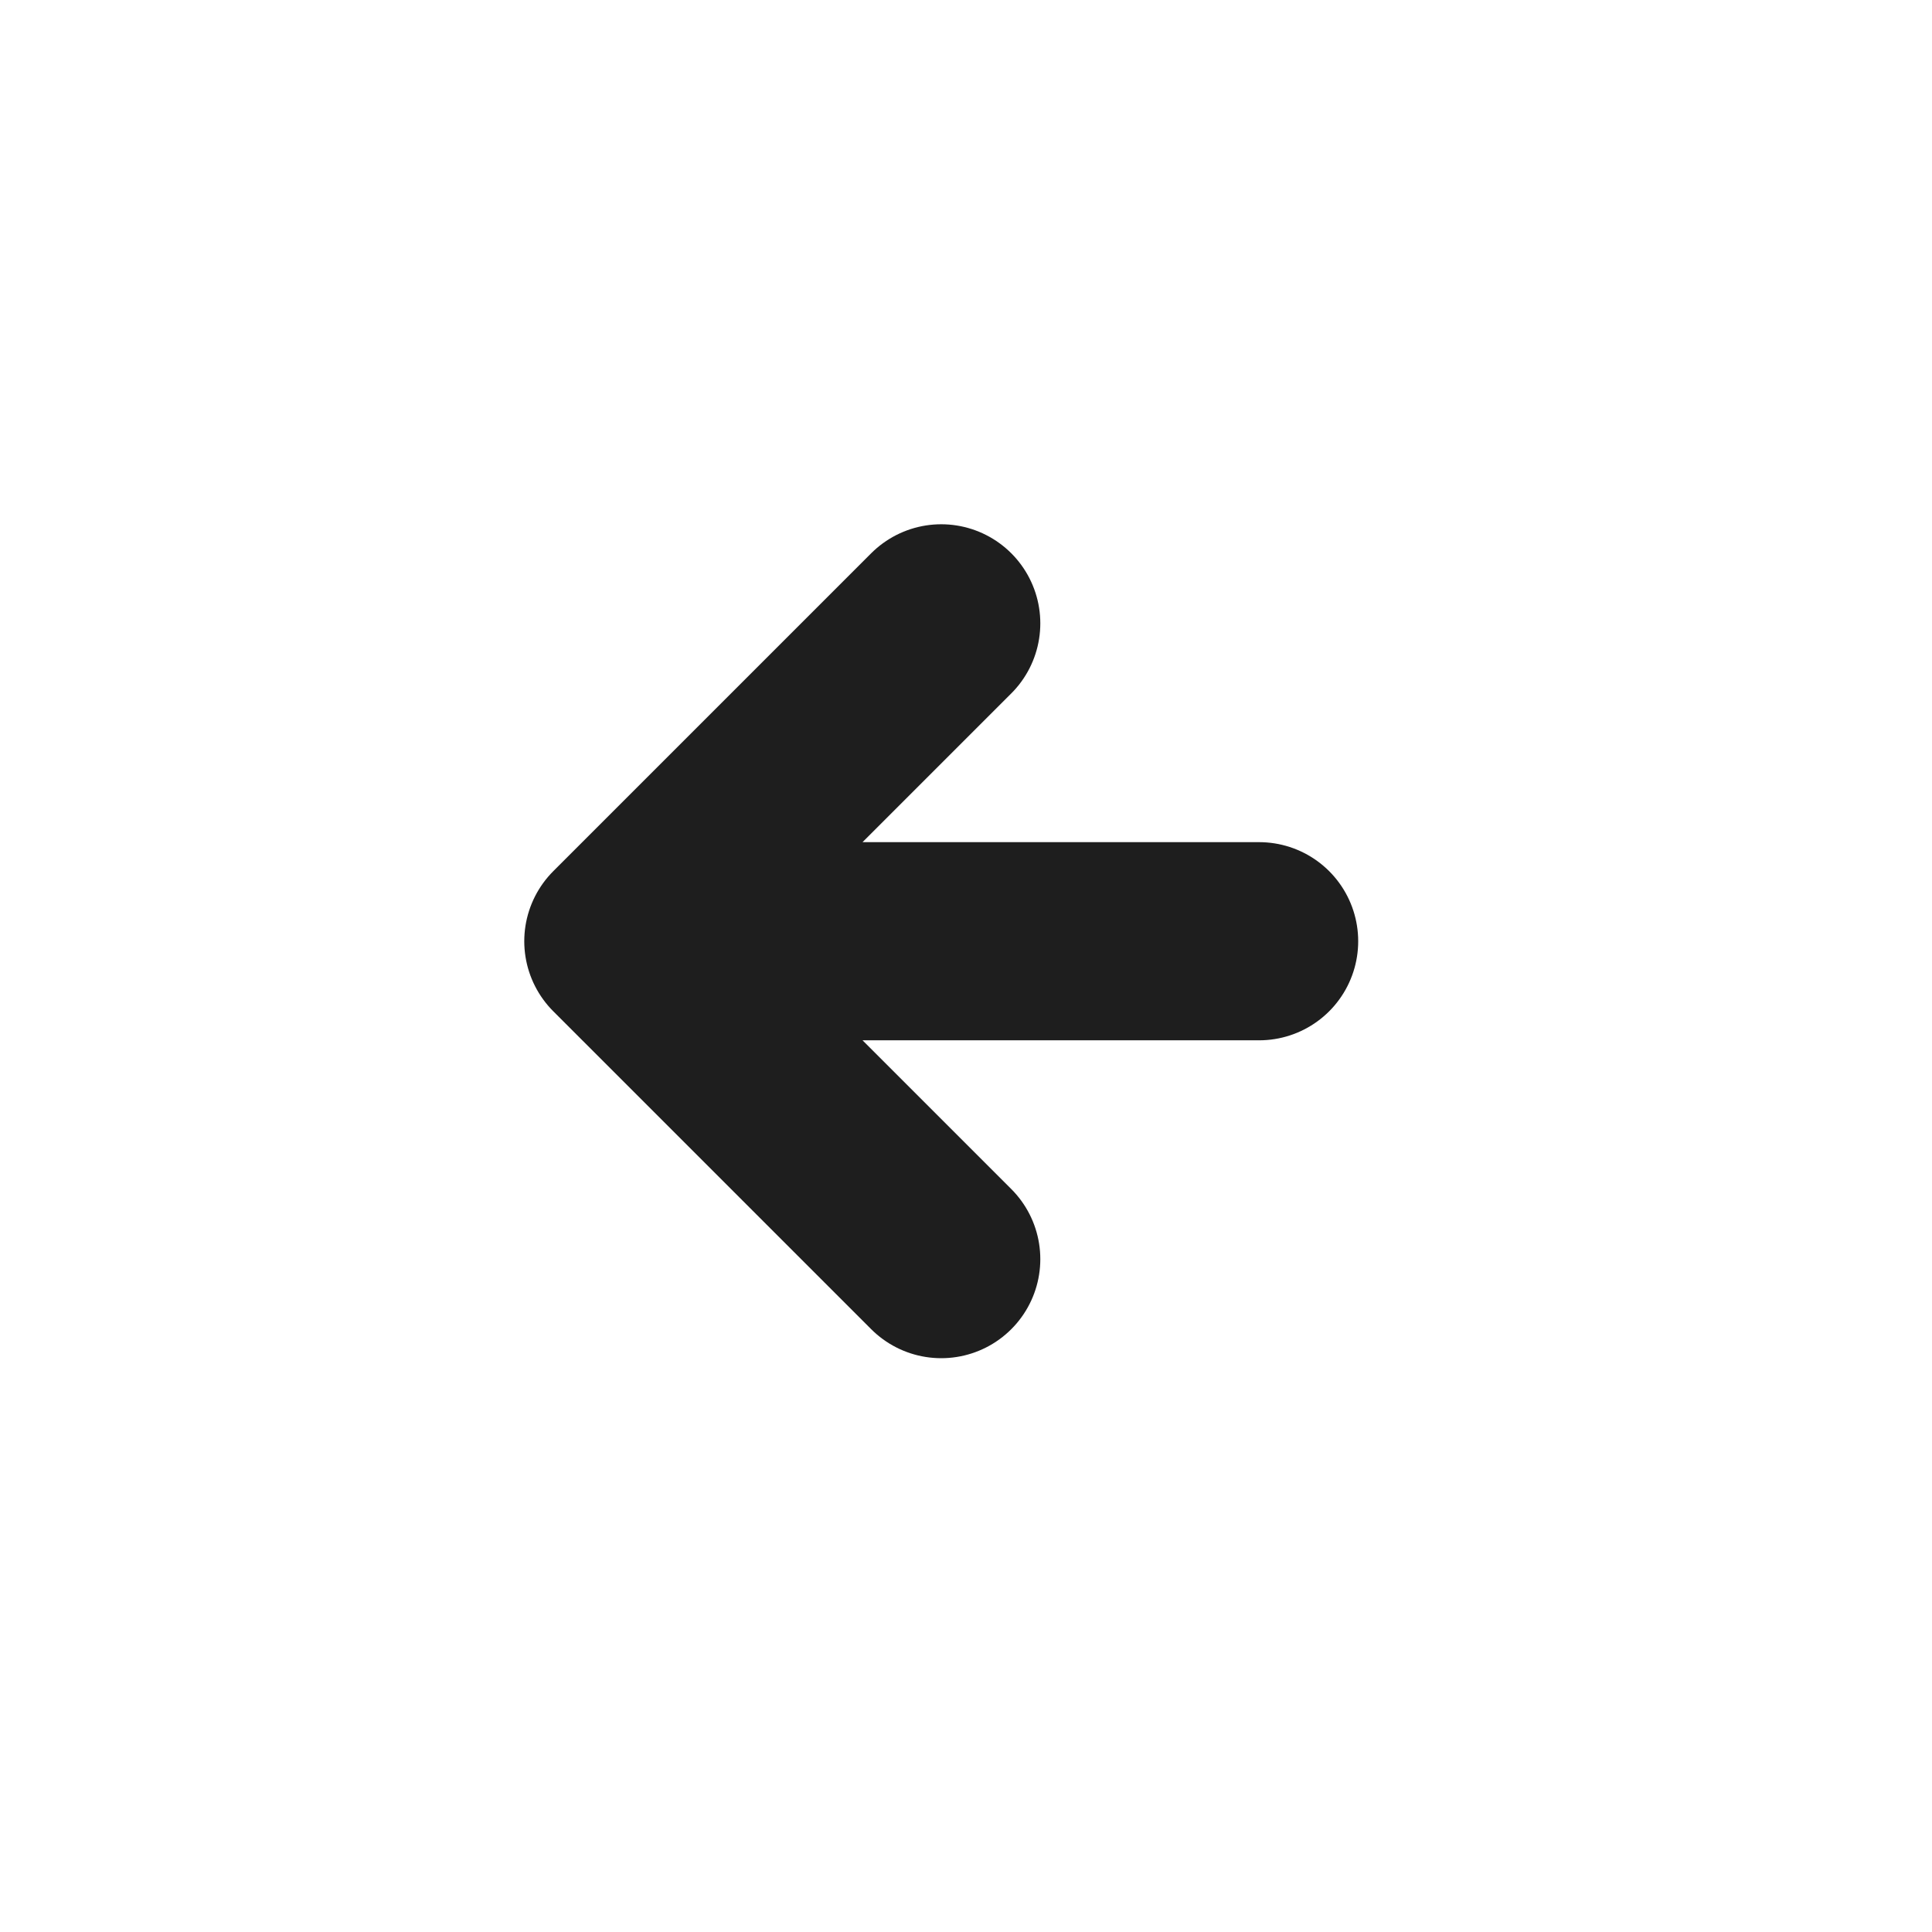
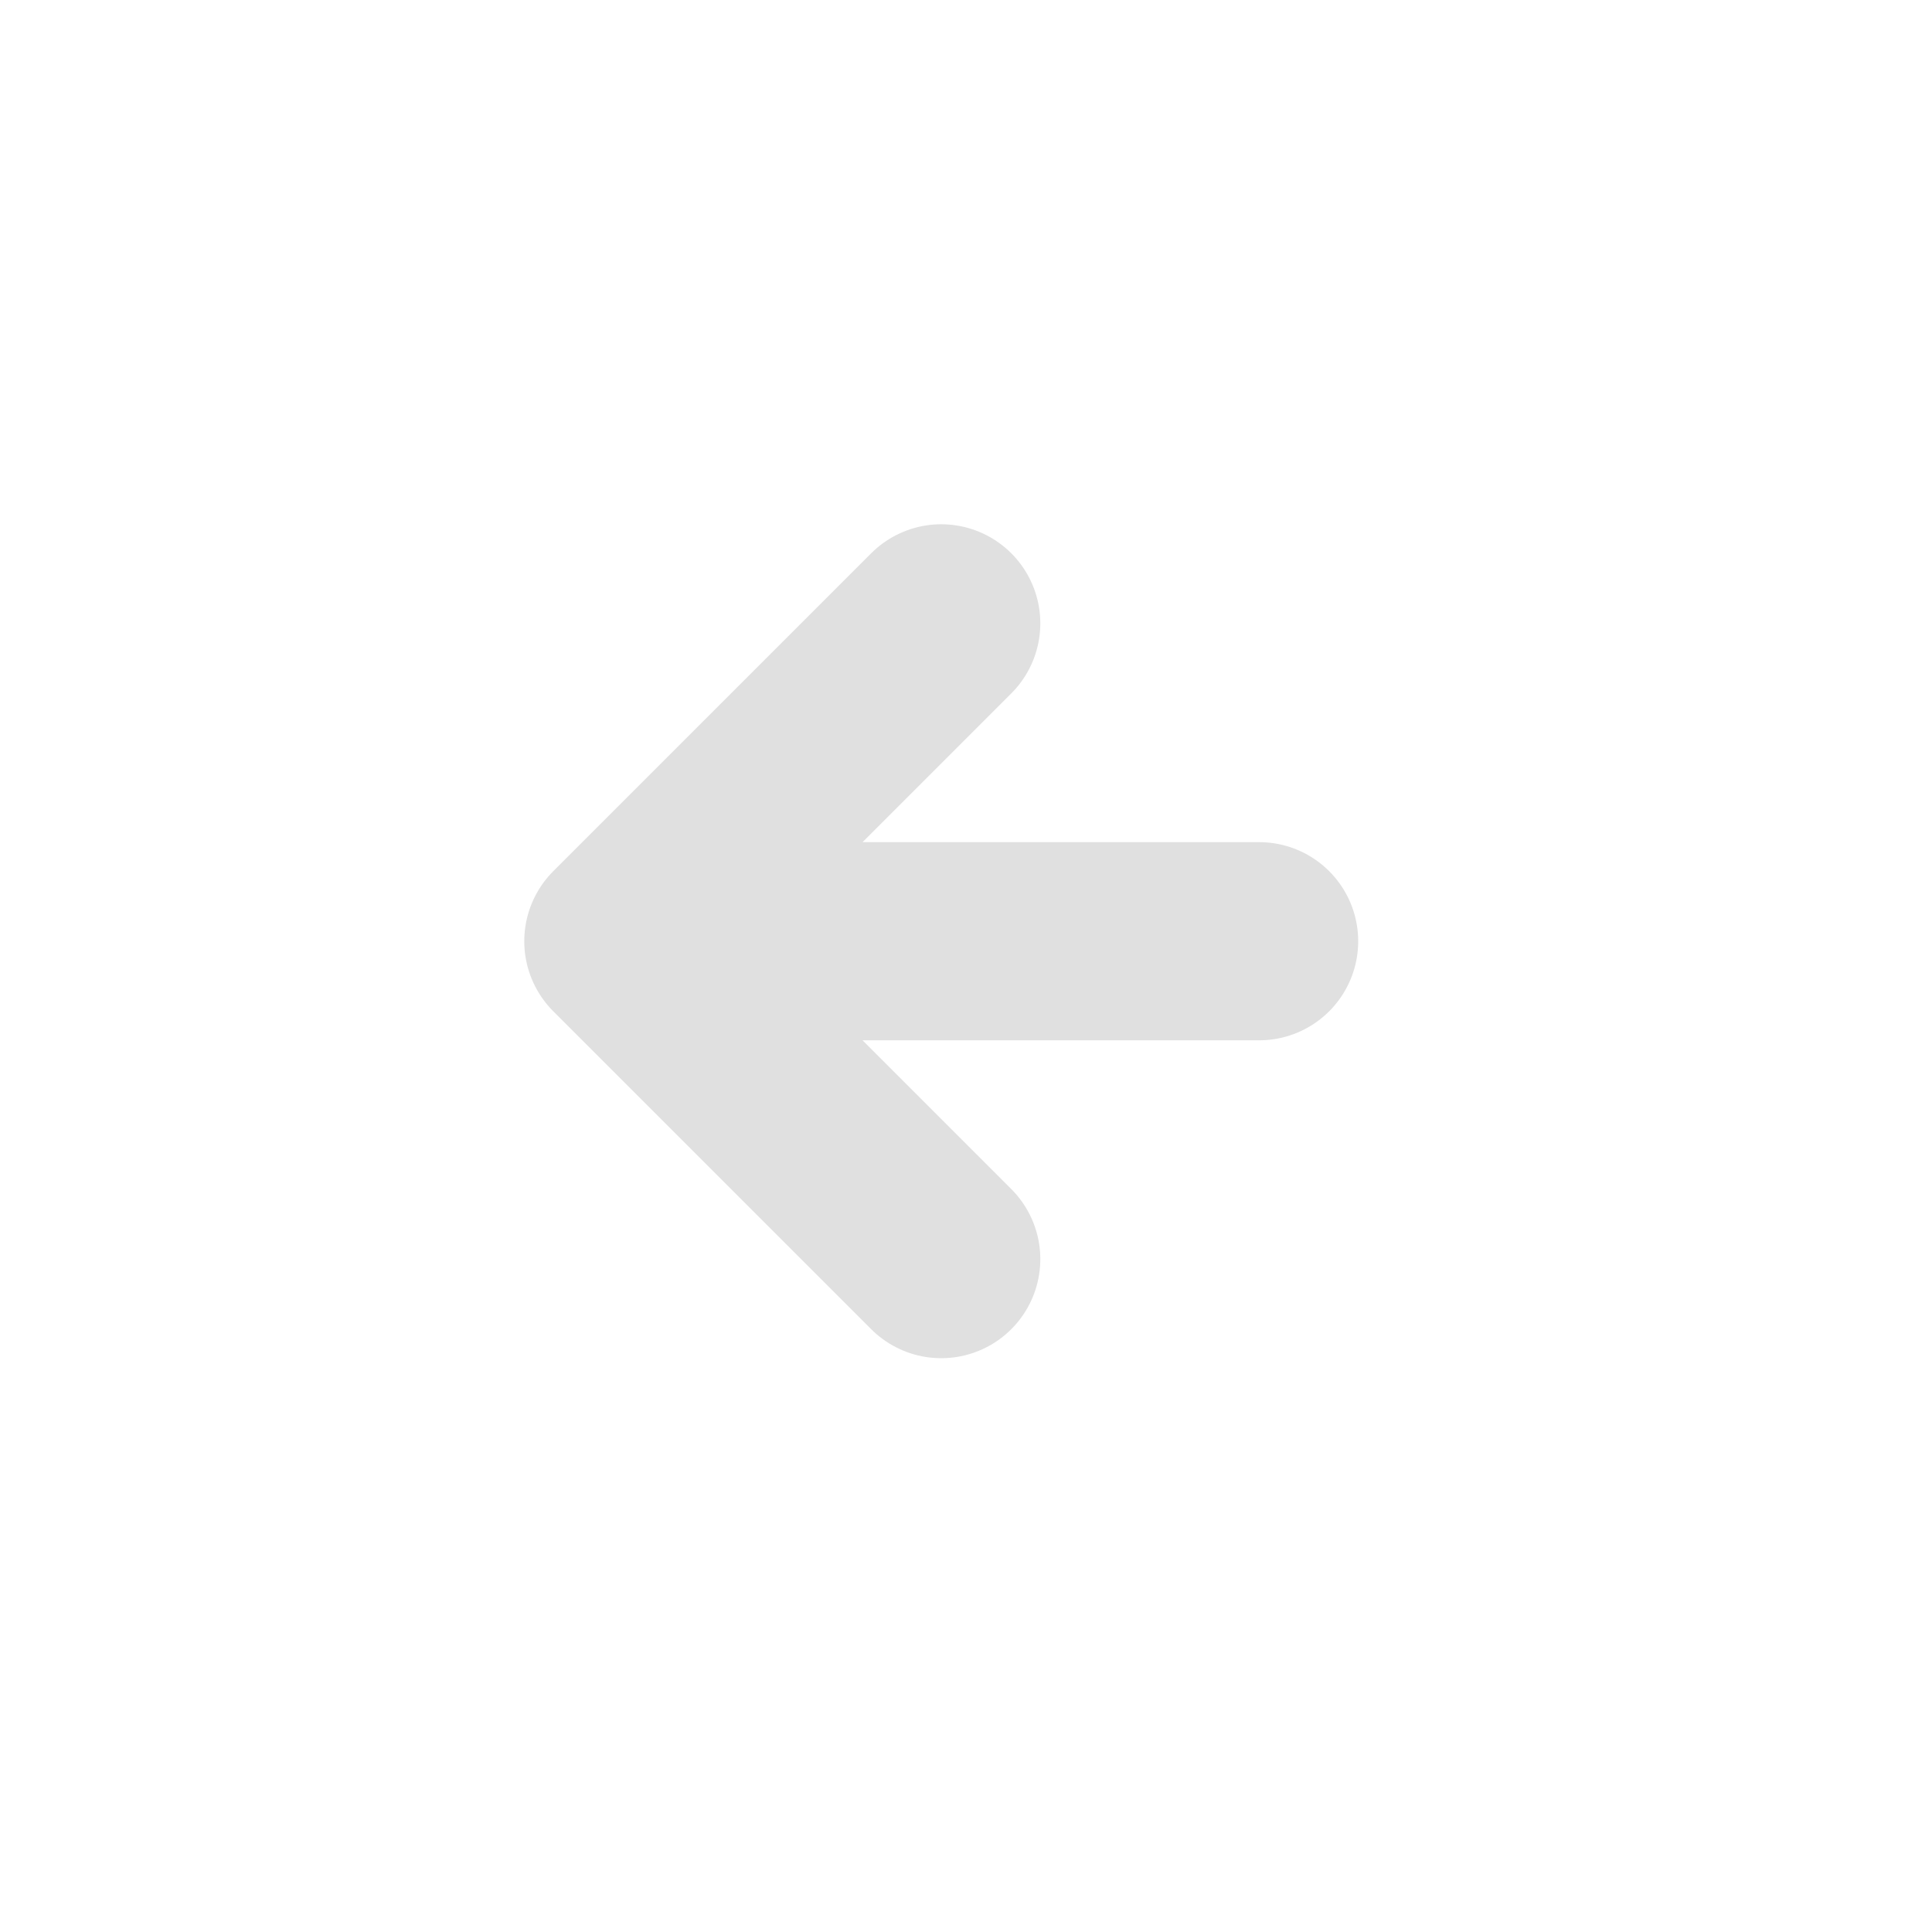
<svg xmlns="http://www.w3.org/2000/svg" width="39" height="39" viewBox="0 0 39 39" fill="none">
-   <path d="M25.417 19H12.583M12.583 19L19 25.417M12.583 19L19 12.583" stroke="#1E1E1E" stroke-width="4" stroke-linecap="round" stroke-linejoin="round" />
+   <path d="M25.417 19H12.583M12.583 19L19 25.417M12.583 19L19 12.583" stroke="#E0E0E0" stroke-width="4" stroke-linecap="round" stroke-linejoin="round" />
</svg>
